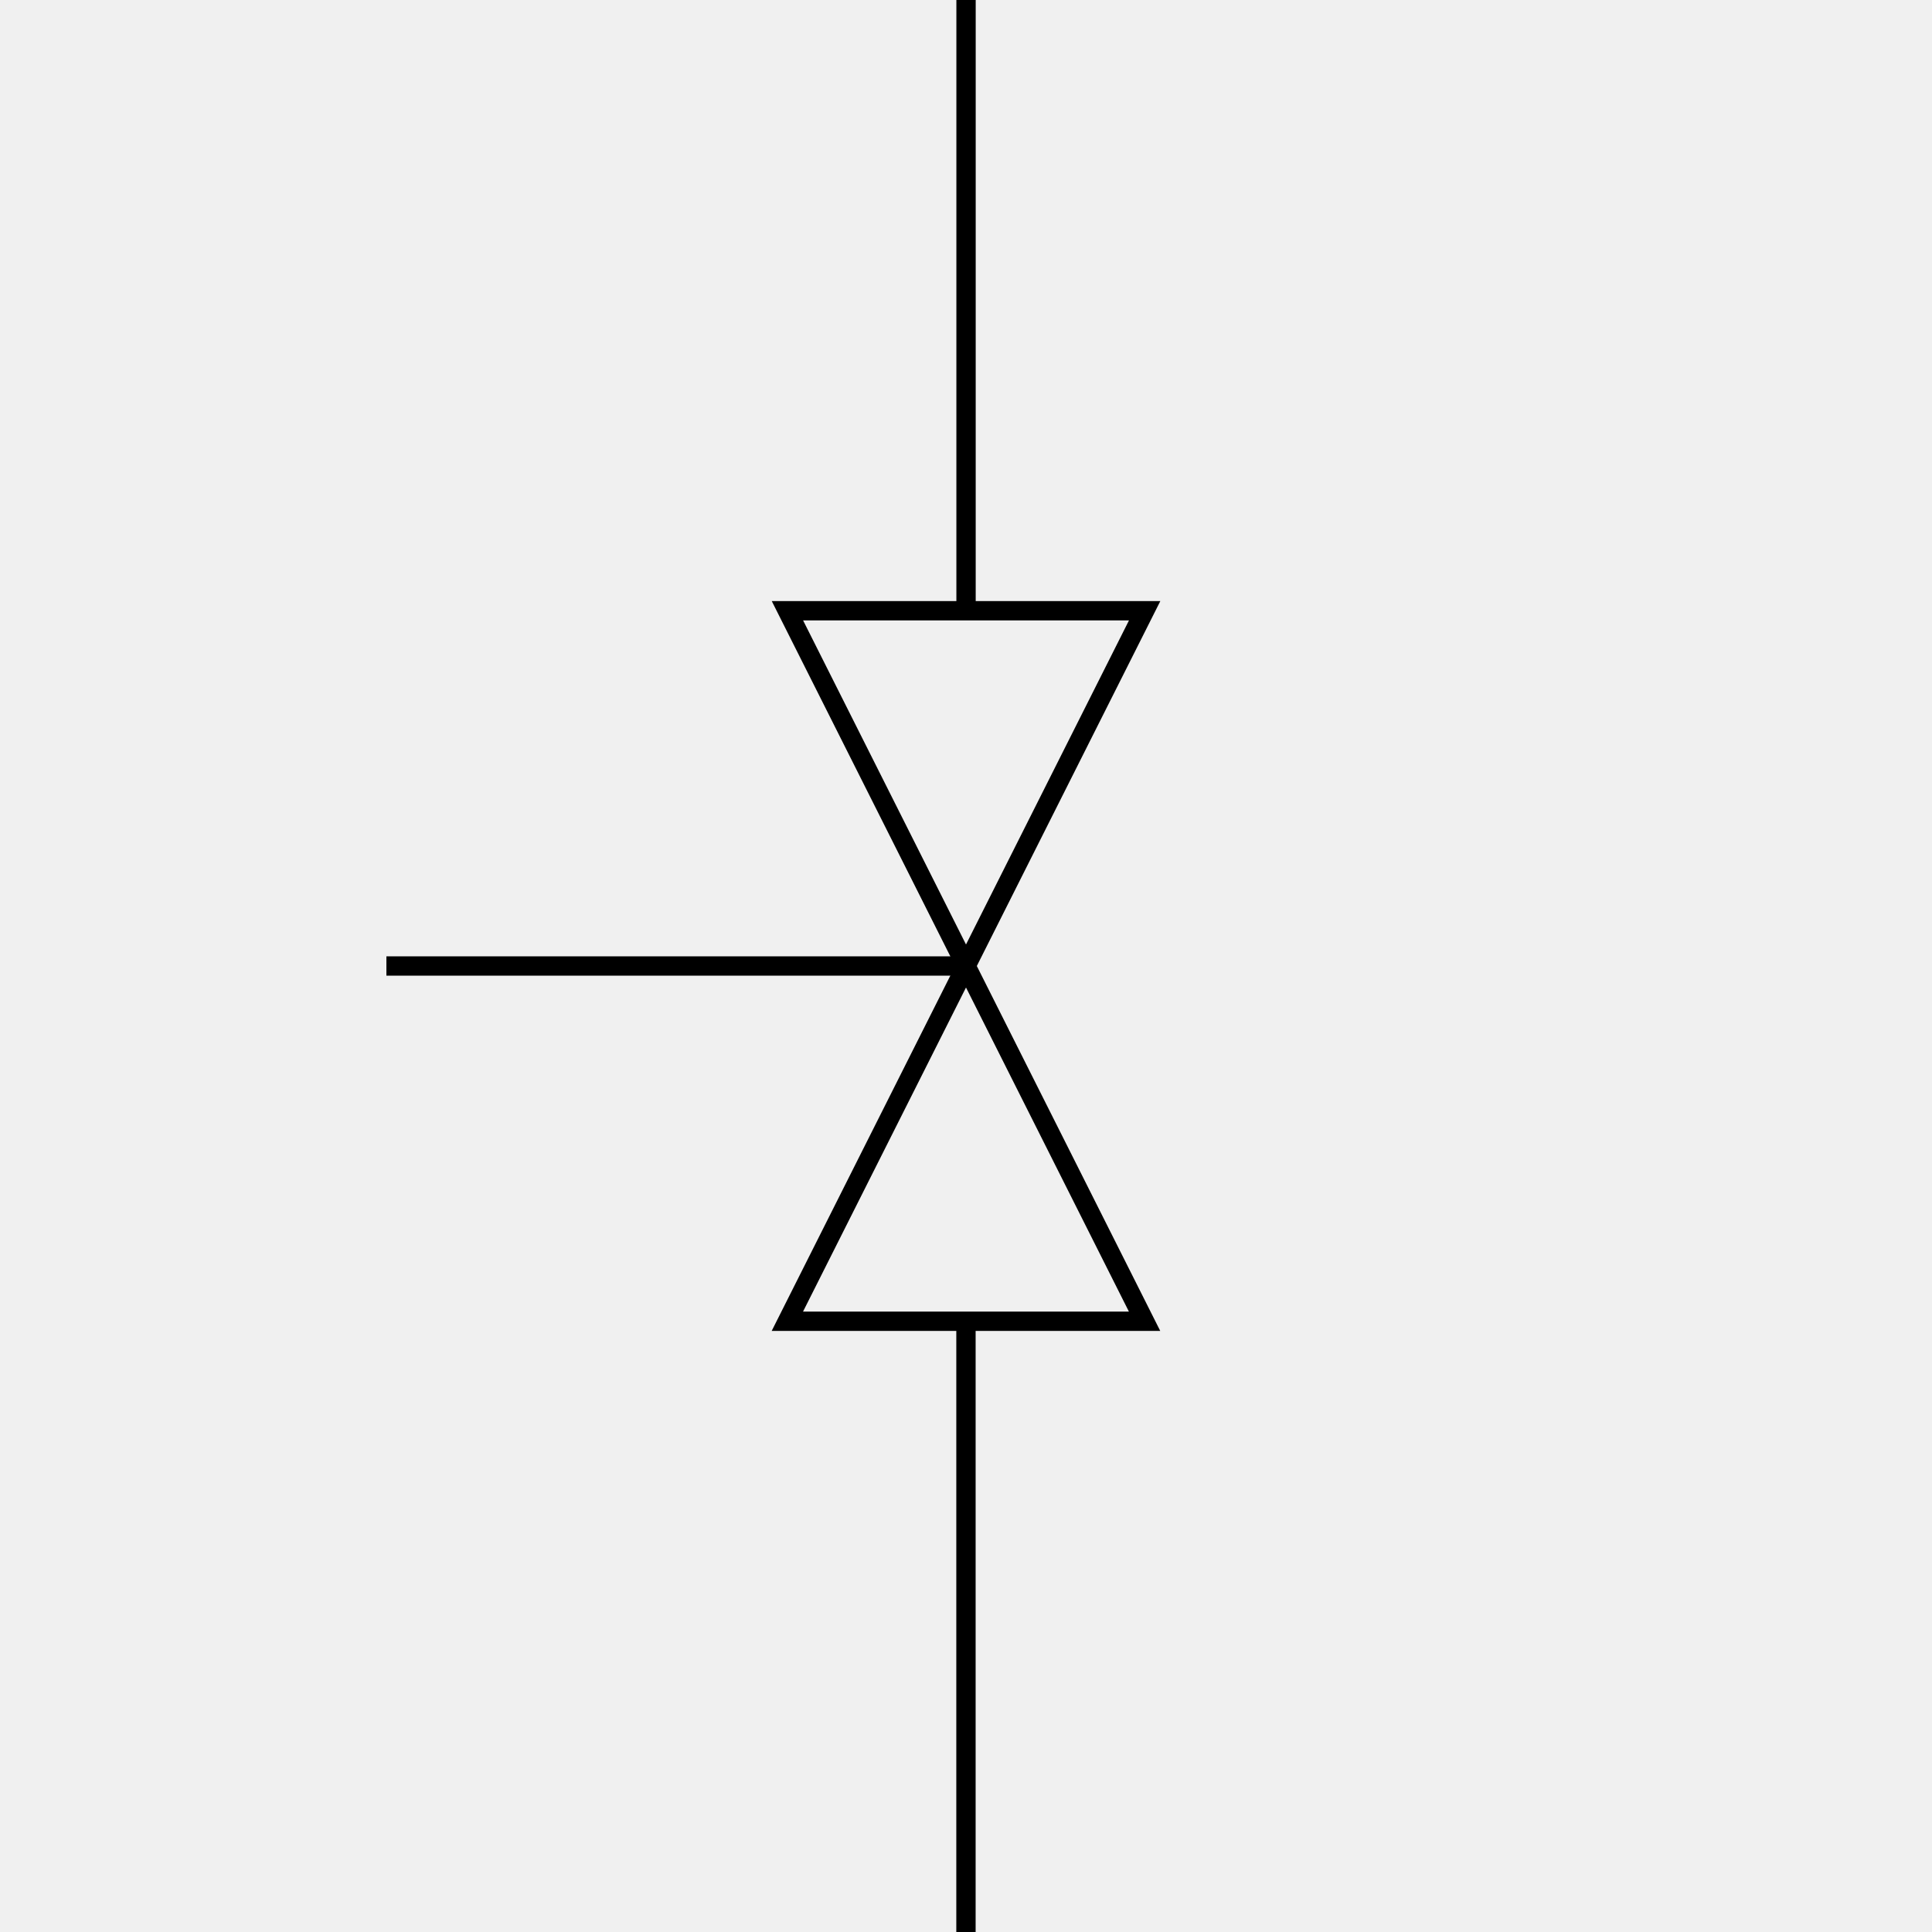
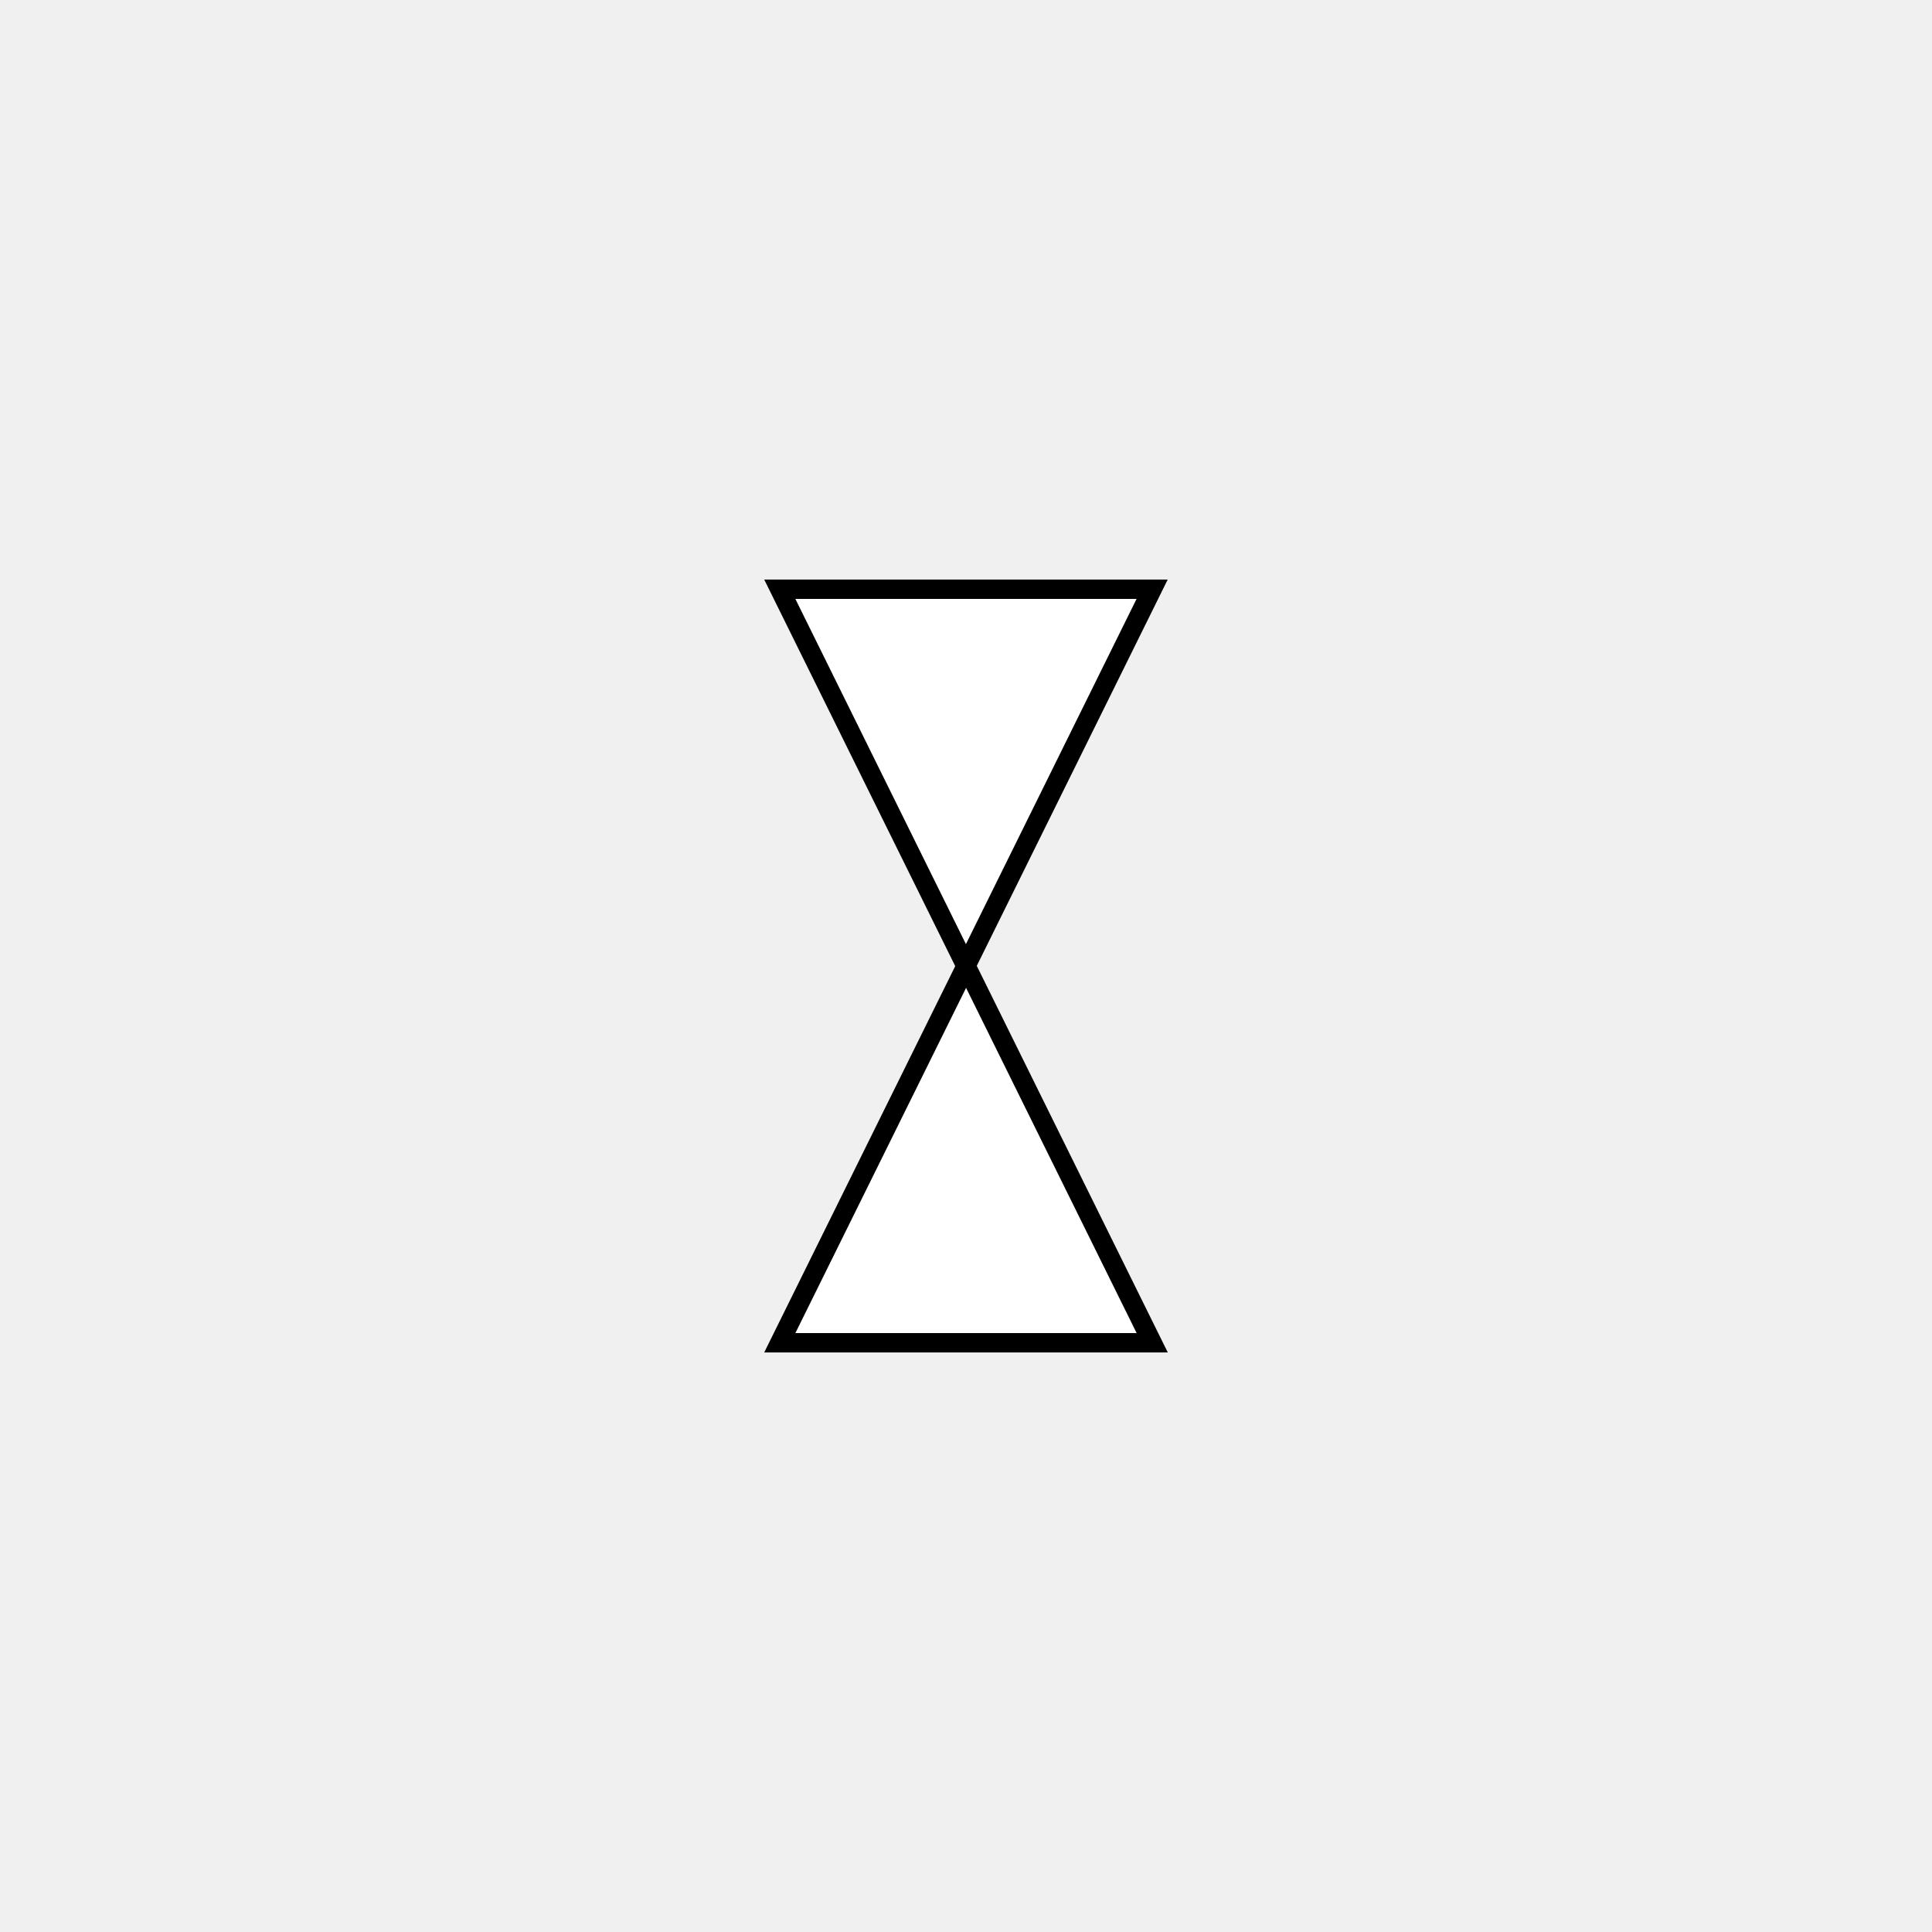
- <svg xmlns="http://www.w3.org/2000/svg" width="1000" height="1000" viewBox="0 0 264.583 264.583" version="1.1" id="svg1985">
+ <svg xmlns="http://www.w3.org/2000/svg" width="100" height="100" viewBox="0 0 26.458 26.458" version="1.1" id="svg1985">
  <defs id="defs1982">
    <filter style="color-interpolation-filters:sRGB" id="filter1843" x="-1.1611951e-06" width="1" y="-8.850904e-07" height="1">
      <feGaussianBlur stdDeviation="5.3769531e-05" id="feGaussianBlur1845" />
    </filter>
    <filter style="color-interpolation-filters:sRGB" id="filter1843-2" x="-1.0975415e-06" width="1" y="-8.5309233e-07" height="1">
      <feGaussianBlur stdDeviation="5.3769531e-05" id="feGaussianBlur1845-8" />
    </filter>
    <rect x="-313.01" y="-189.158" width="987.739" height="1297.167" id="rect5225" />
  </defs>
-   <path style="fill:none;stroke:#000000;stroke-width:2.646;stroke-linecap:butt;stroke-linejoin:miter;stroke-miterlimit:4;stroke-dasharray:none;stroke-opacity:1" d="M 52.917,132.292 H 132.292" id="path3986-4-3" />
-   <g id="g839">
-     <g id="g1031" transform="translate(11.68086)">
-       <path id="polyline218" style="fill:none;stroke:#000000;stroke-width:2.646;stroke-miterlimit:4;stroke-dasharray:none" d="M 96.157,83.643 120.611,132.292 145.075,83.643 Z" />
-       <path style="fill:none;stroke:#000000;stroke-width:2.646;stroke-linecap:butt;stroke-linejoin:miter;stroke-miterlimit:4;stroke-dasharray:none;stroke-opacity:1" d="m 120.616,1e-6 v 83.643" id="path3986-4" />
-       <path id="polyline218-5" style="fill:none;stroke:#000000;stroke-width:2.646;stroke-miterlimit:4;stroke-dasharray:none" d="M 145.064,180.94 120.611,132.292 96.147,180.94 Z" />
-       <path style="fill:none;stroke:#000000;stroke-width:2.646;stroke-linecap:butt;stroke-linejoin:miter;stroke-miterlimit:4;stroke-dasharray:none;stroke-opacity:1" d="m 120.606,180.94 v 83.643" id="path3986-4-90" />
-     </g>
+   <g id="g33616" transform="translate(0,-0.2945172)">
+     <path id="polyline218" style="fill:#ffffff;stroke:#000000;stroke-width:0.265;stroke-miterlimit:4;stroke-dasharray:none" d="m 10.679,8.364 2.549,5.159 2.55,-5.159 z" />
+     <path id="polyline218-5" style="fill:#ffffff;stroke:#000000;stroke-width:0.265;stroke-miterlimit:4;stroke-dasharray:none" d="M 15.779,18.683 13.23,13.524 10.679,18.683 Z" />
  </g>
</svg>
